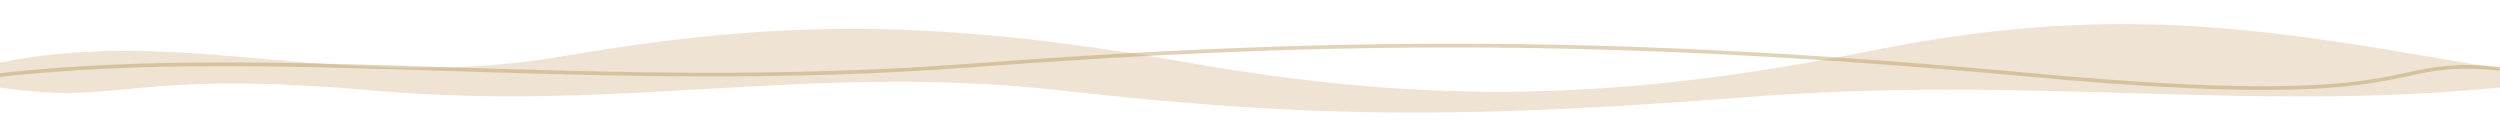
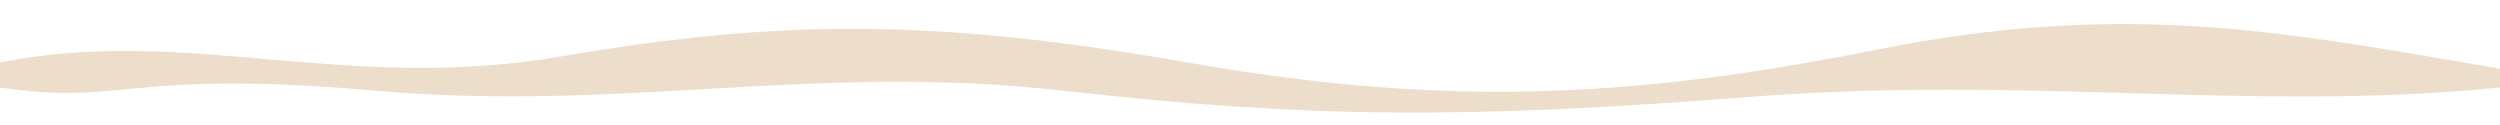
<svg xmlns="http://www.w3.org/2000/svg" viewBox="0 0 800 40" preserveAspectRatio="none">
-   <path d="M0 20C60 8 110 30 180 18S300 6 380 20S520 32 600 16S730 10 800 22L800 28C720 36 650 24 560 31S420 38 340 29S200 36 120 29S40 34 0 28Z" fill="#E4D2B8" fill-opacity=".6" />
-   <path d="M0 24C90 14 190 30 310 21S520 12 650 24S760 18 800 22" fill="none" stroke="#B3924F" stroke-opacity=".4" stroke-width="1.2" vector-effect="non-scaling-stroke" />
+   <path d="M0 20C60 8 110 30 180 18S300 6 380 20S520 32 600 16S730 10 800 22L800 28C720 36 650 24 560 31S420 38 340 29S200 36 120 29S40 34 0 28Z" fill="#DFC8A7" fill-opacity=".6" />
</svg>
